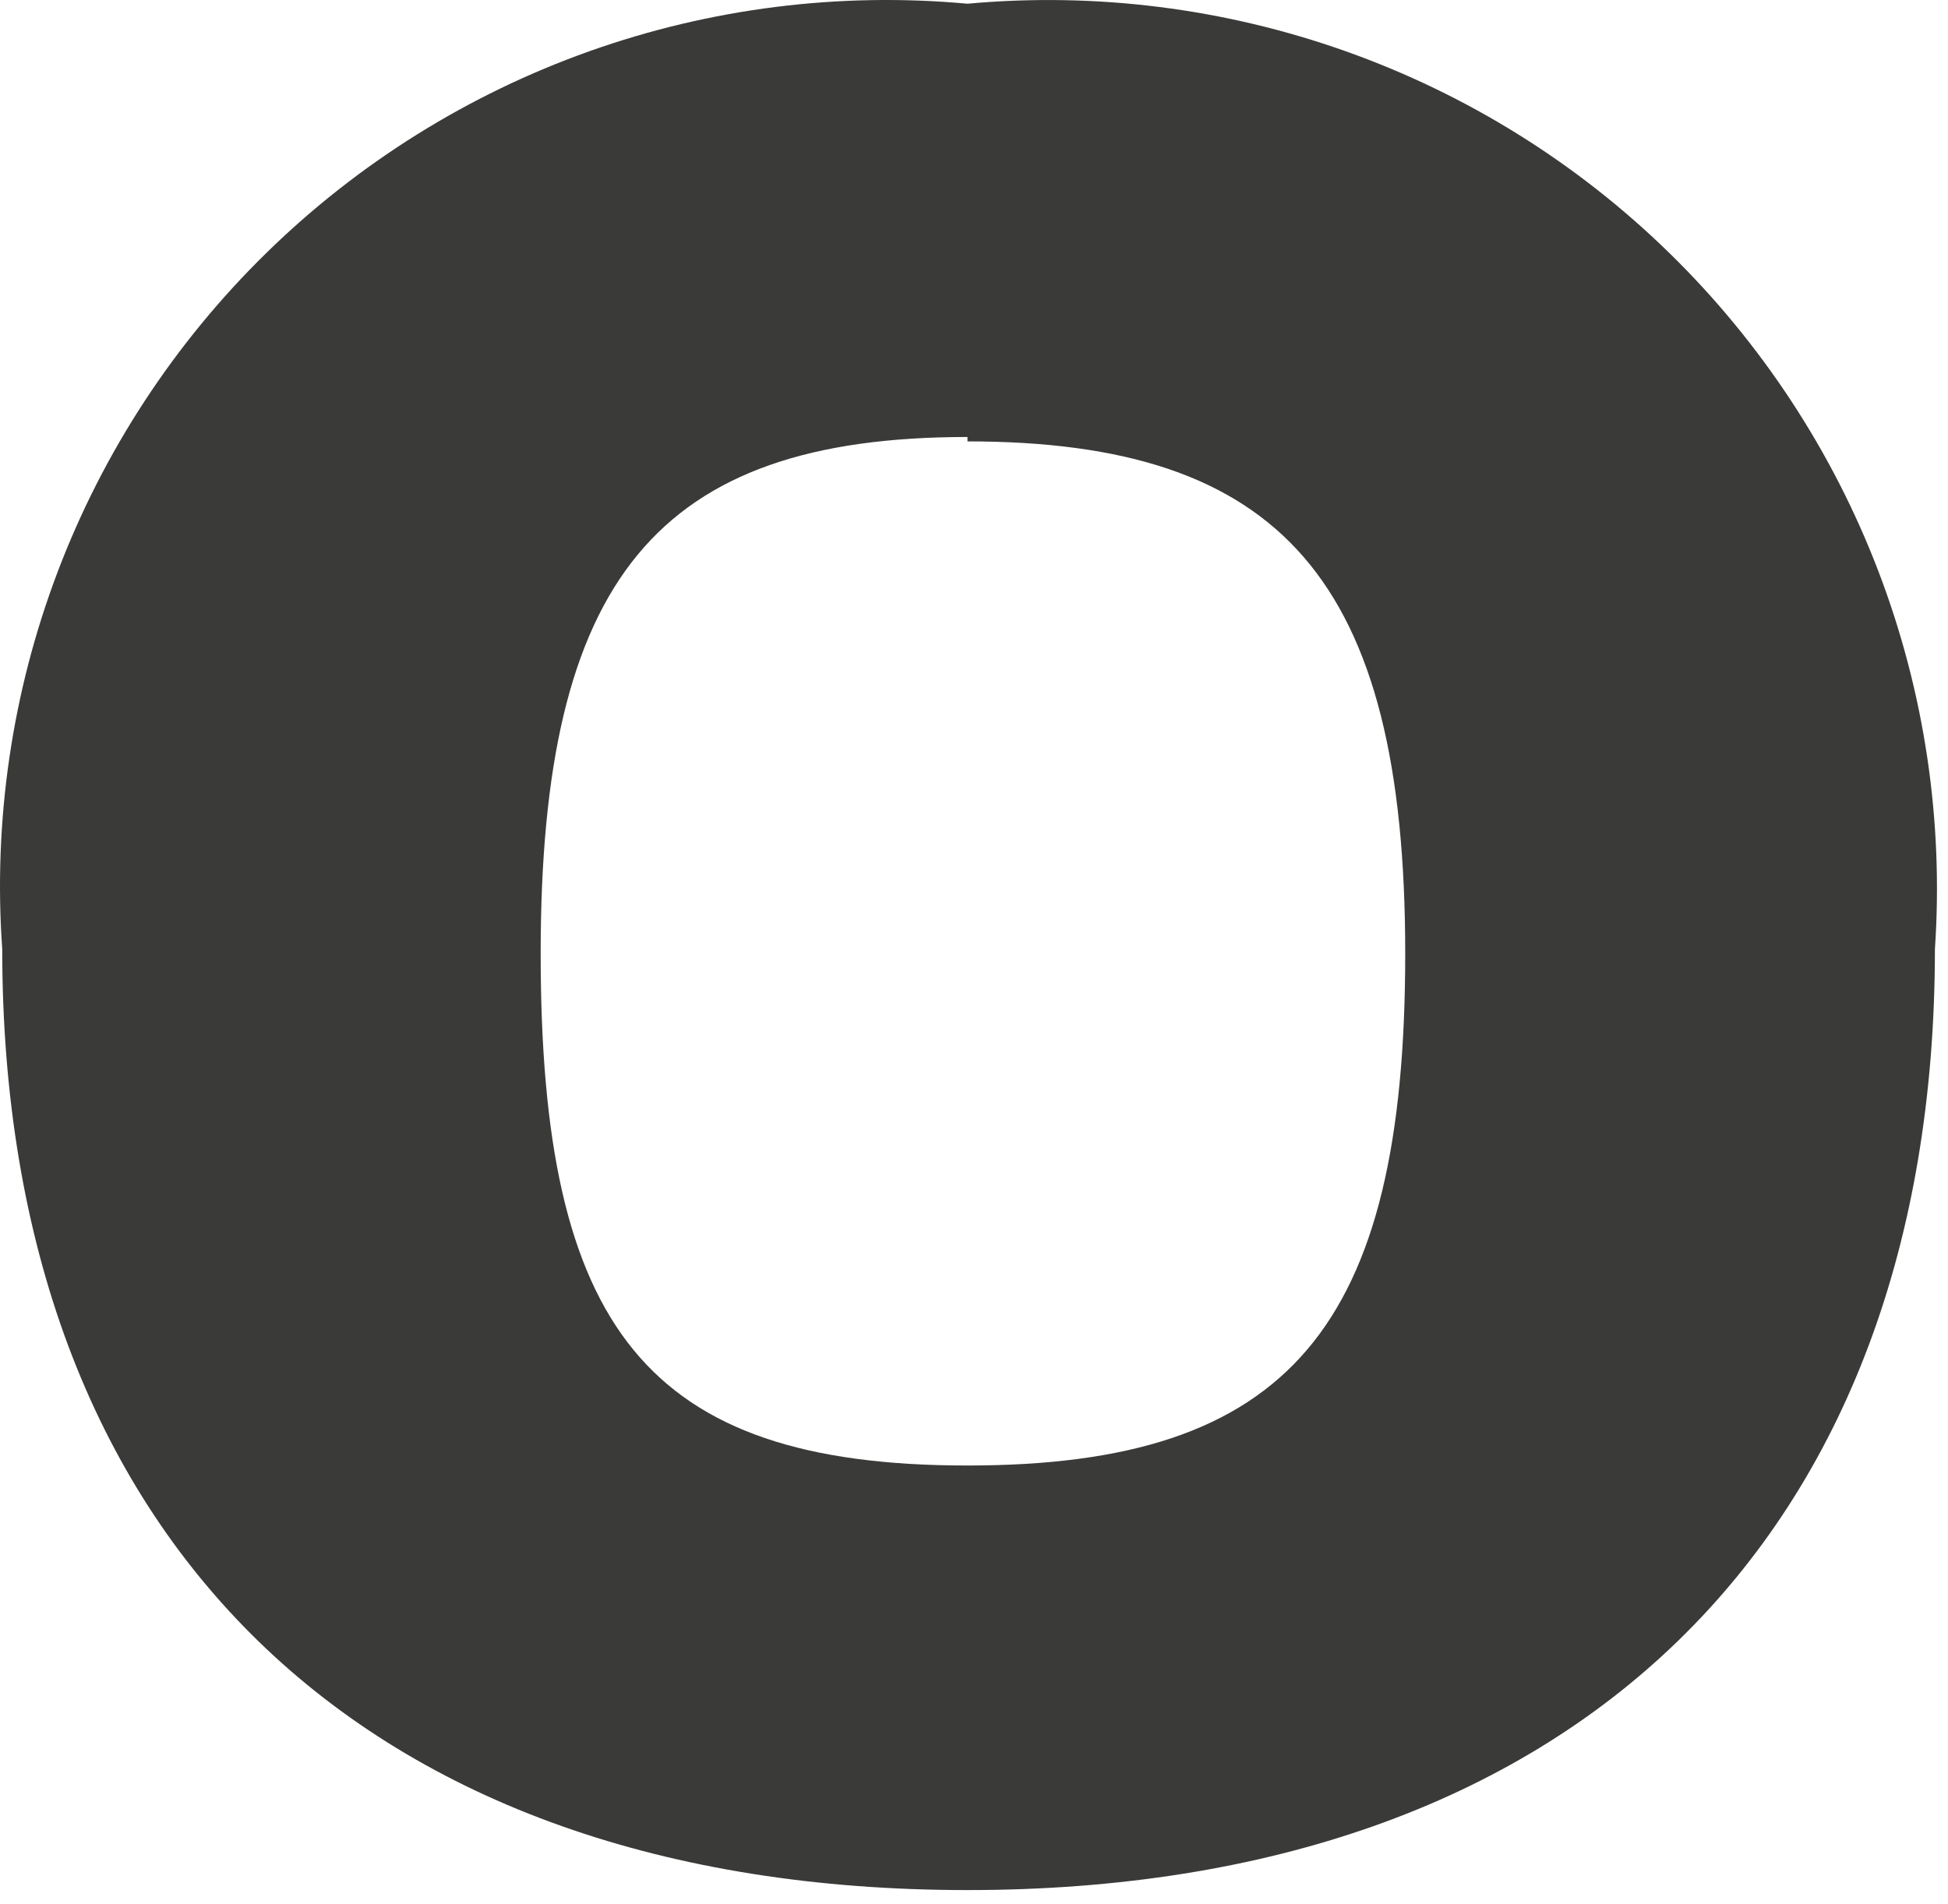
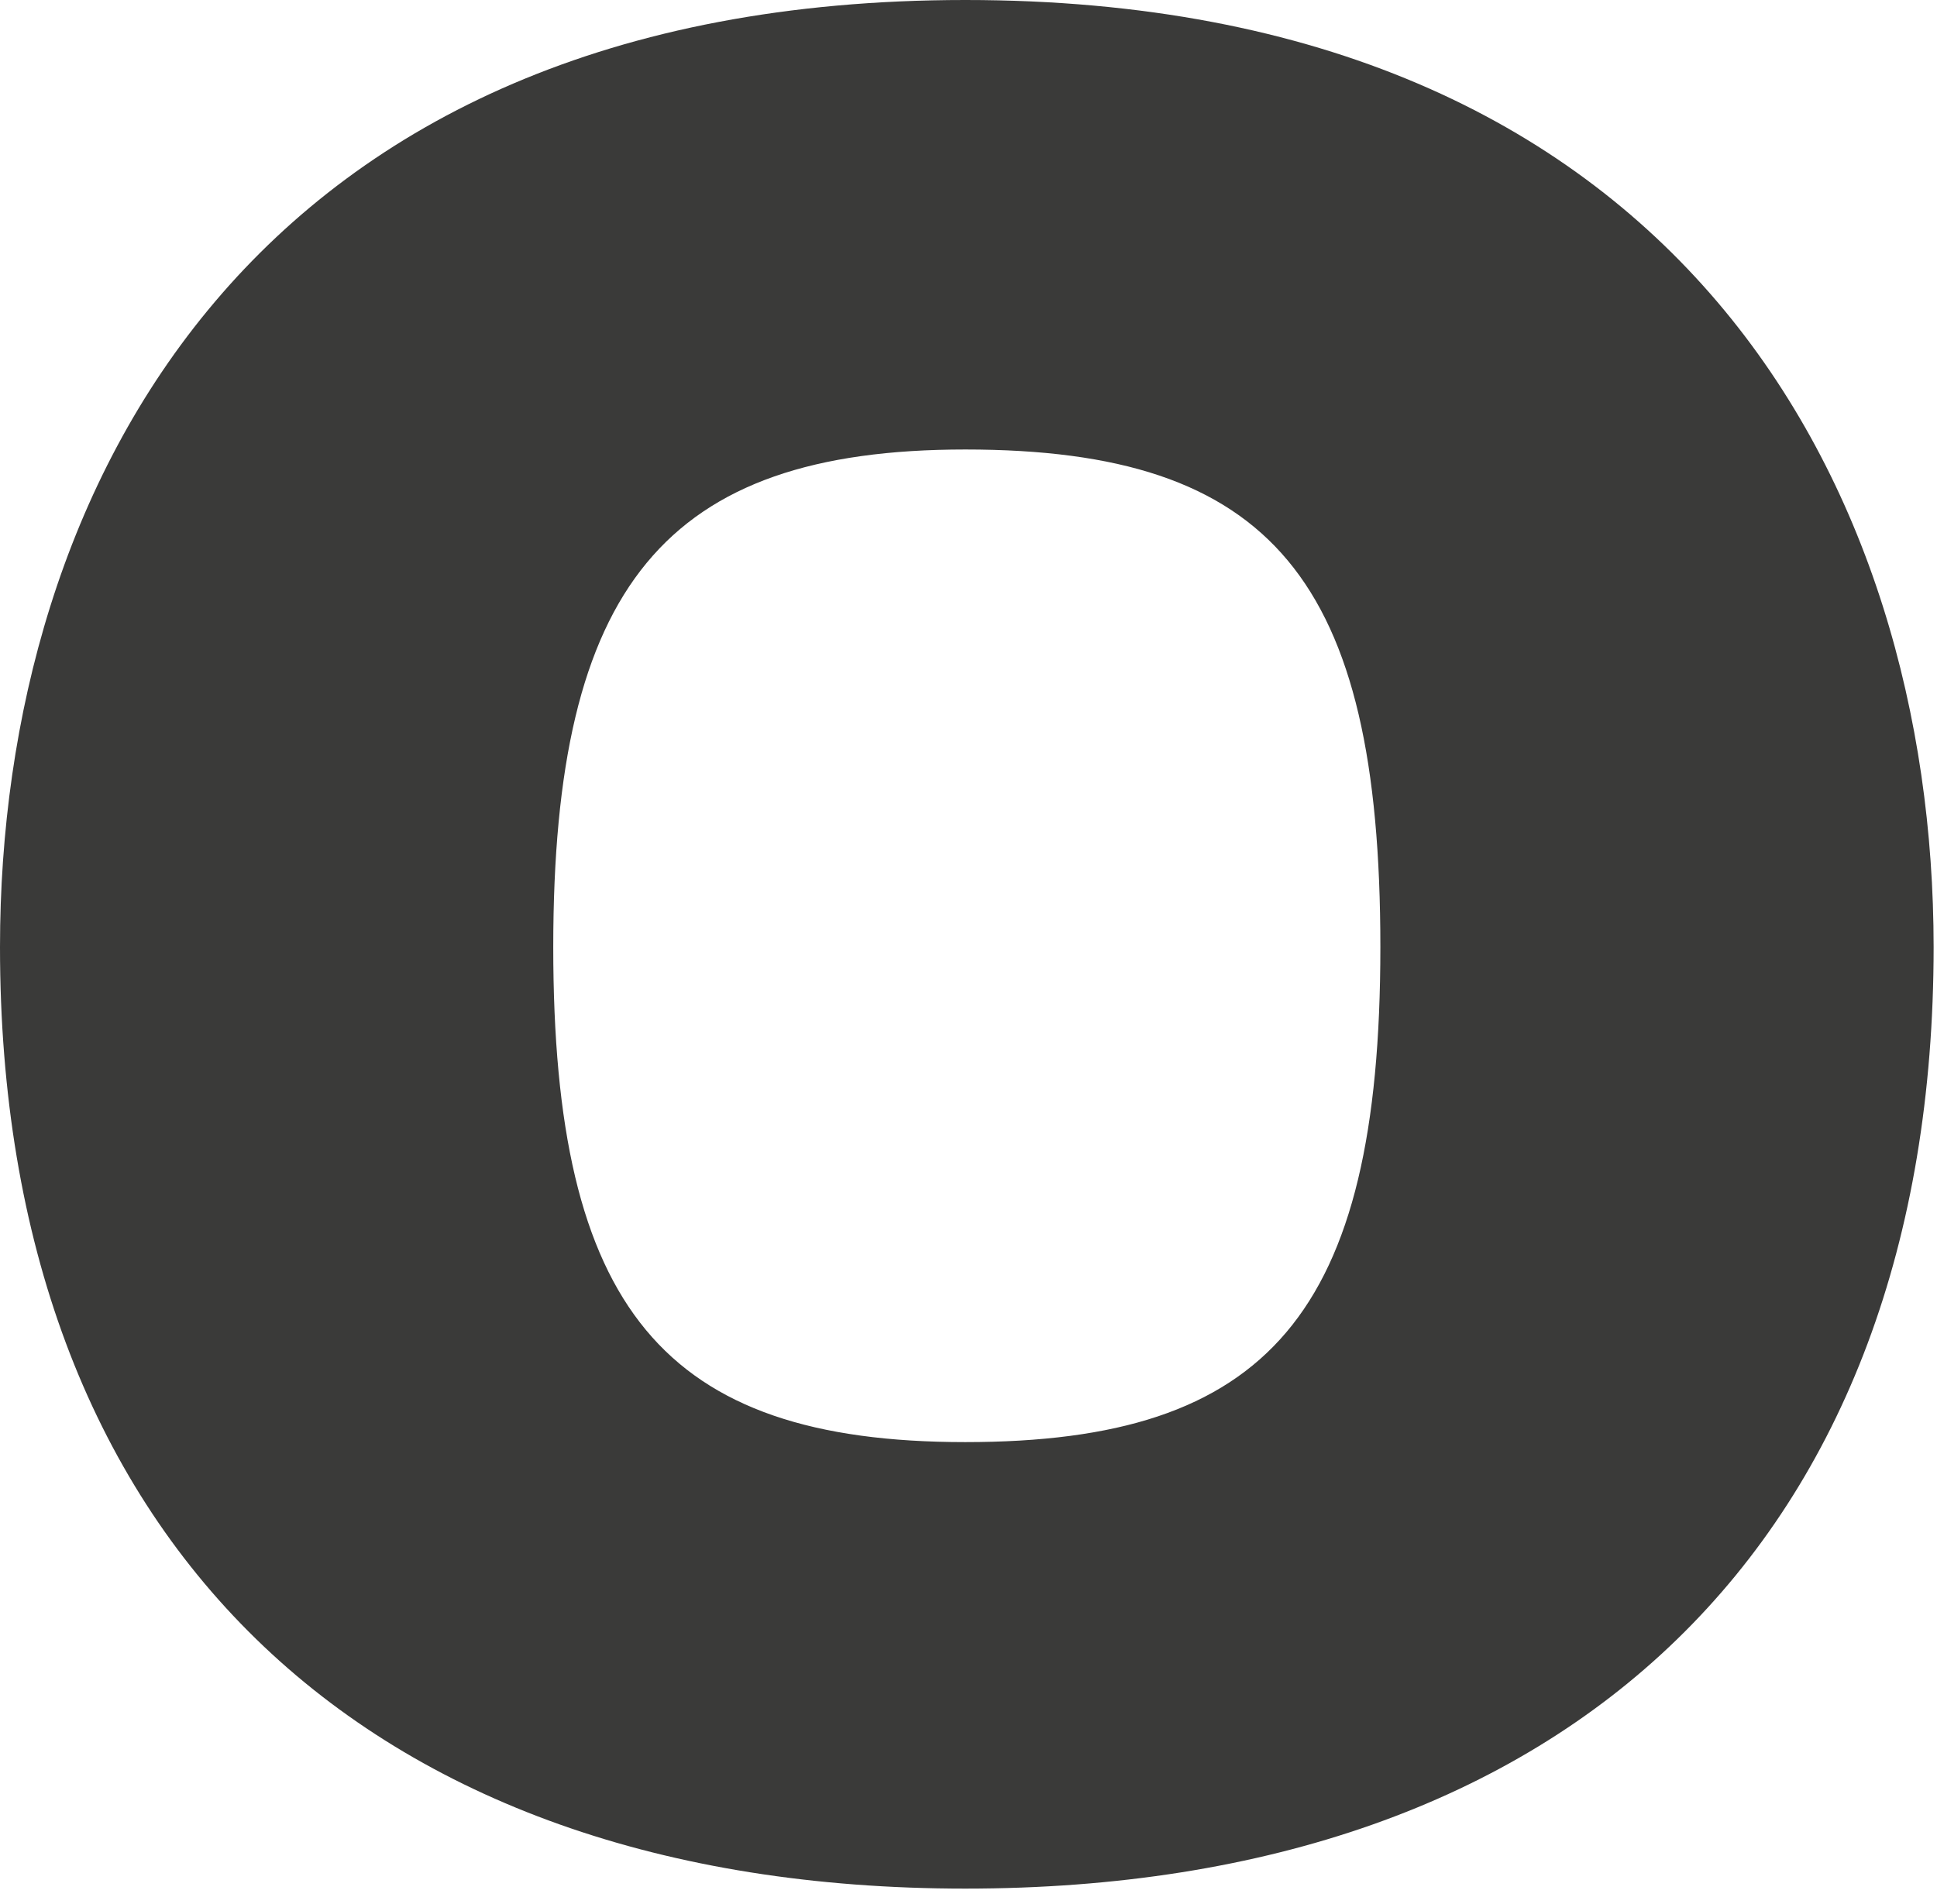
- <svg xmlns="http://www.w3.org/2000/svg" width="89" height="87" viewBox="0 0 89 87" fill="none">
-   <path d="M44.202 0.17C38.354 -0.367 32.459 0.374 26.926 2.342C21.393 4.311 16.354 7.459 12.159 11.569C7.964 15.678 4.712 20.651 2.63 26.142C0.549 31.633 -0.314 37.512 0.102 43.37C0.102 70.37 16.602 86.37 44.202 86.37C71.802 86.37 88.402 70.37 88.402 43.37C88.802 37.507 87.926 31.626 85.832 26.135C83.738 20.645 80.477 15.674 76.274 11.566C72.072 7.458 67.028 4.312 61.49 2.345C55.953 0.377 50.054 -0.365 44.202 0.17ZM44.202 20.17C58.502 20.17 64.202 26.47 64.202 43.569C64.202 60.669 58.902 66.969 44.202 66.969C29.502 66.969 24.702 60.669 24.702 43.569C24.702 26.47 30.002 19.969 44.202 19.969V20.17Z" fill="#3A3A39" />
+ <svg xmlns="http://www.w3.org/2000/svg" width="117" height="115" viewBox="0 0 117 115" fill="none">
+   <path d="M58.307 114.104C94.93 114.104 116.796 92.934 116.796 57.218C116.796 29.547 101.433 0 58.307 0C15.182 0 0 29.547 0 57.218C0 92.844 21.805 114.104 58.307 114.104ZM58.307 27.157C76.815 27.157 83.378 35.02 83.378 57.218C83.378 79.416 76.573 87.128 58.307 87.128C40.041 87.128 33.418 79.023 33.418 57.218C33.418 35.414 40.162 27.157 58.307 27.157Z" fill="#3A3A39" />
</svg>
